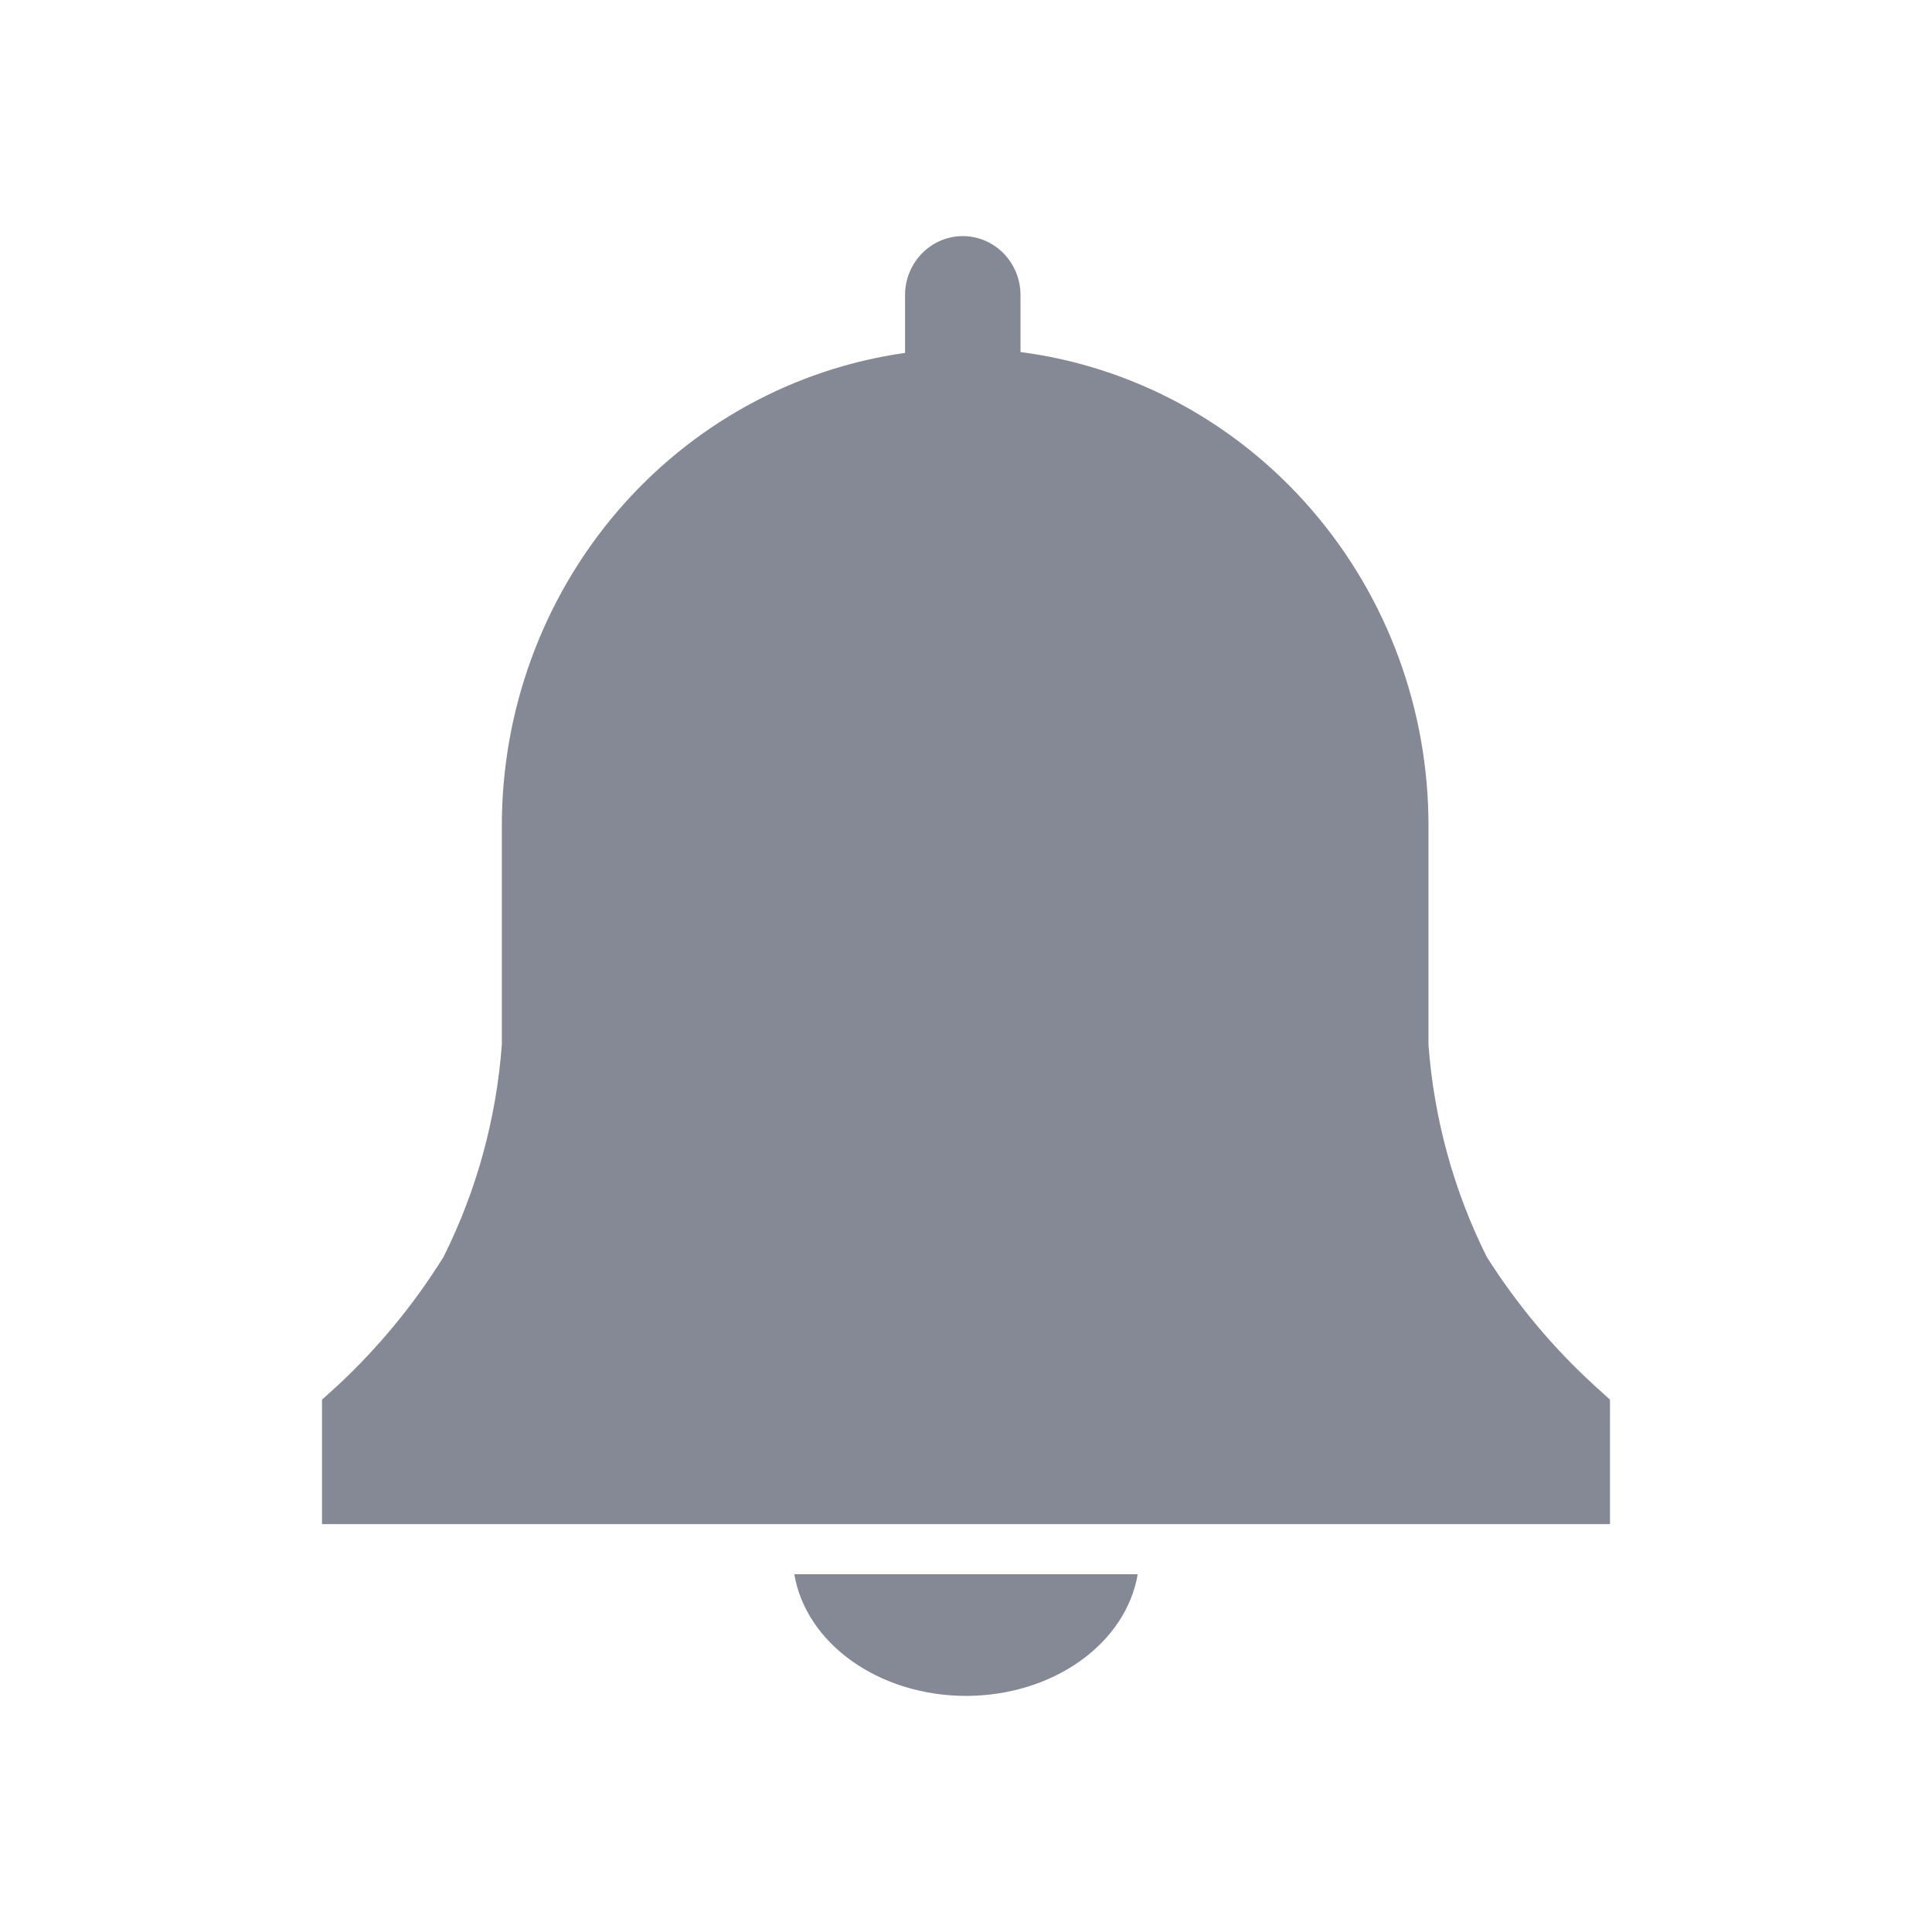
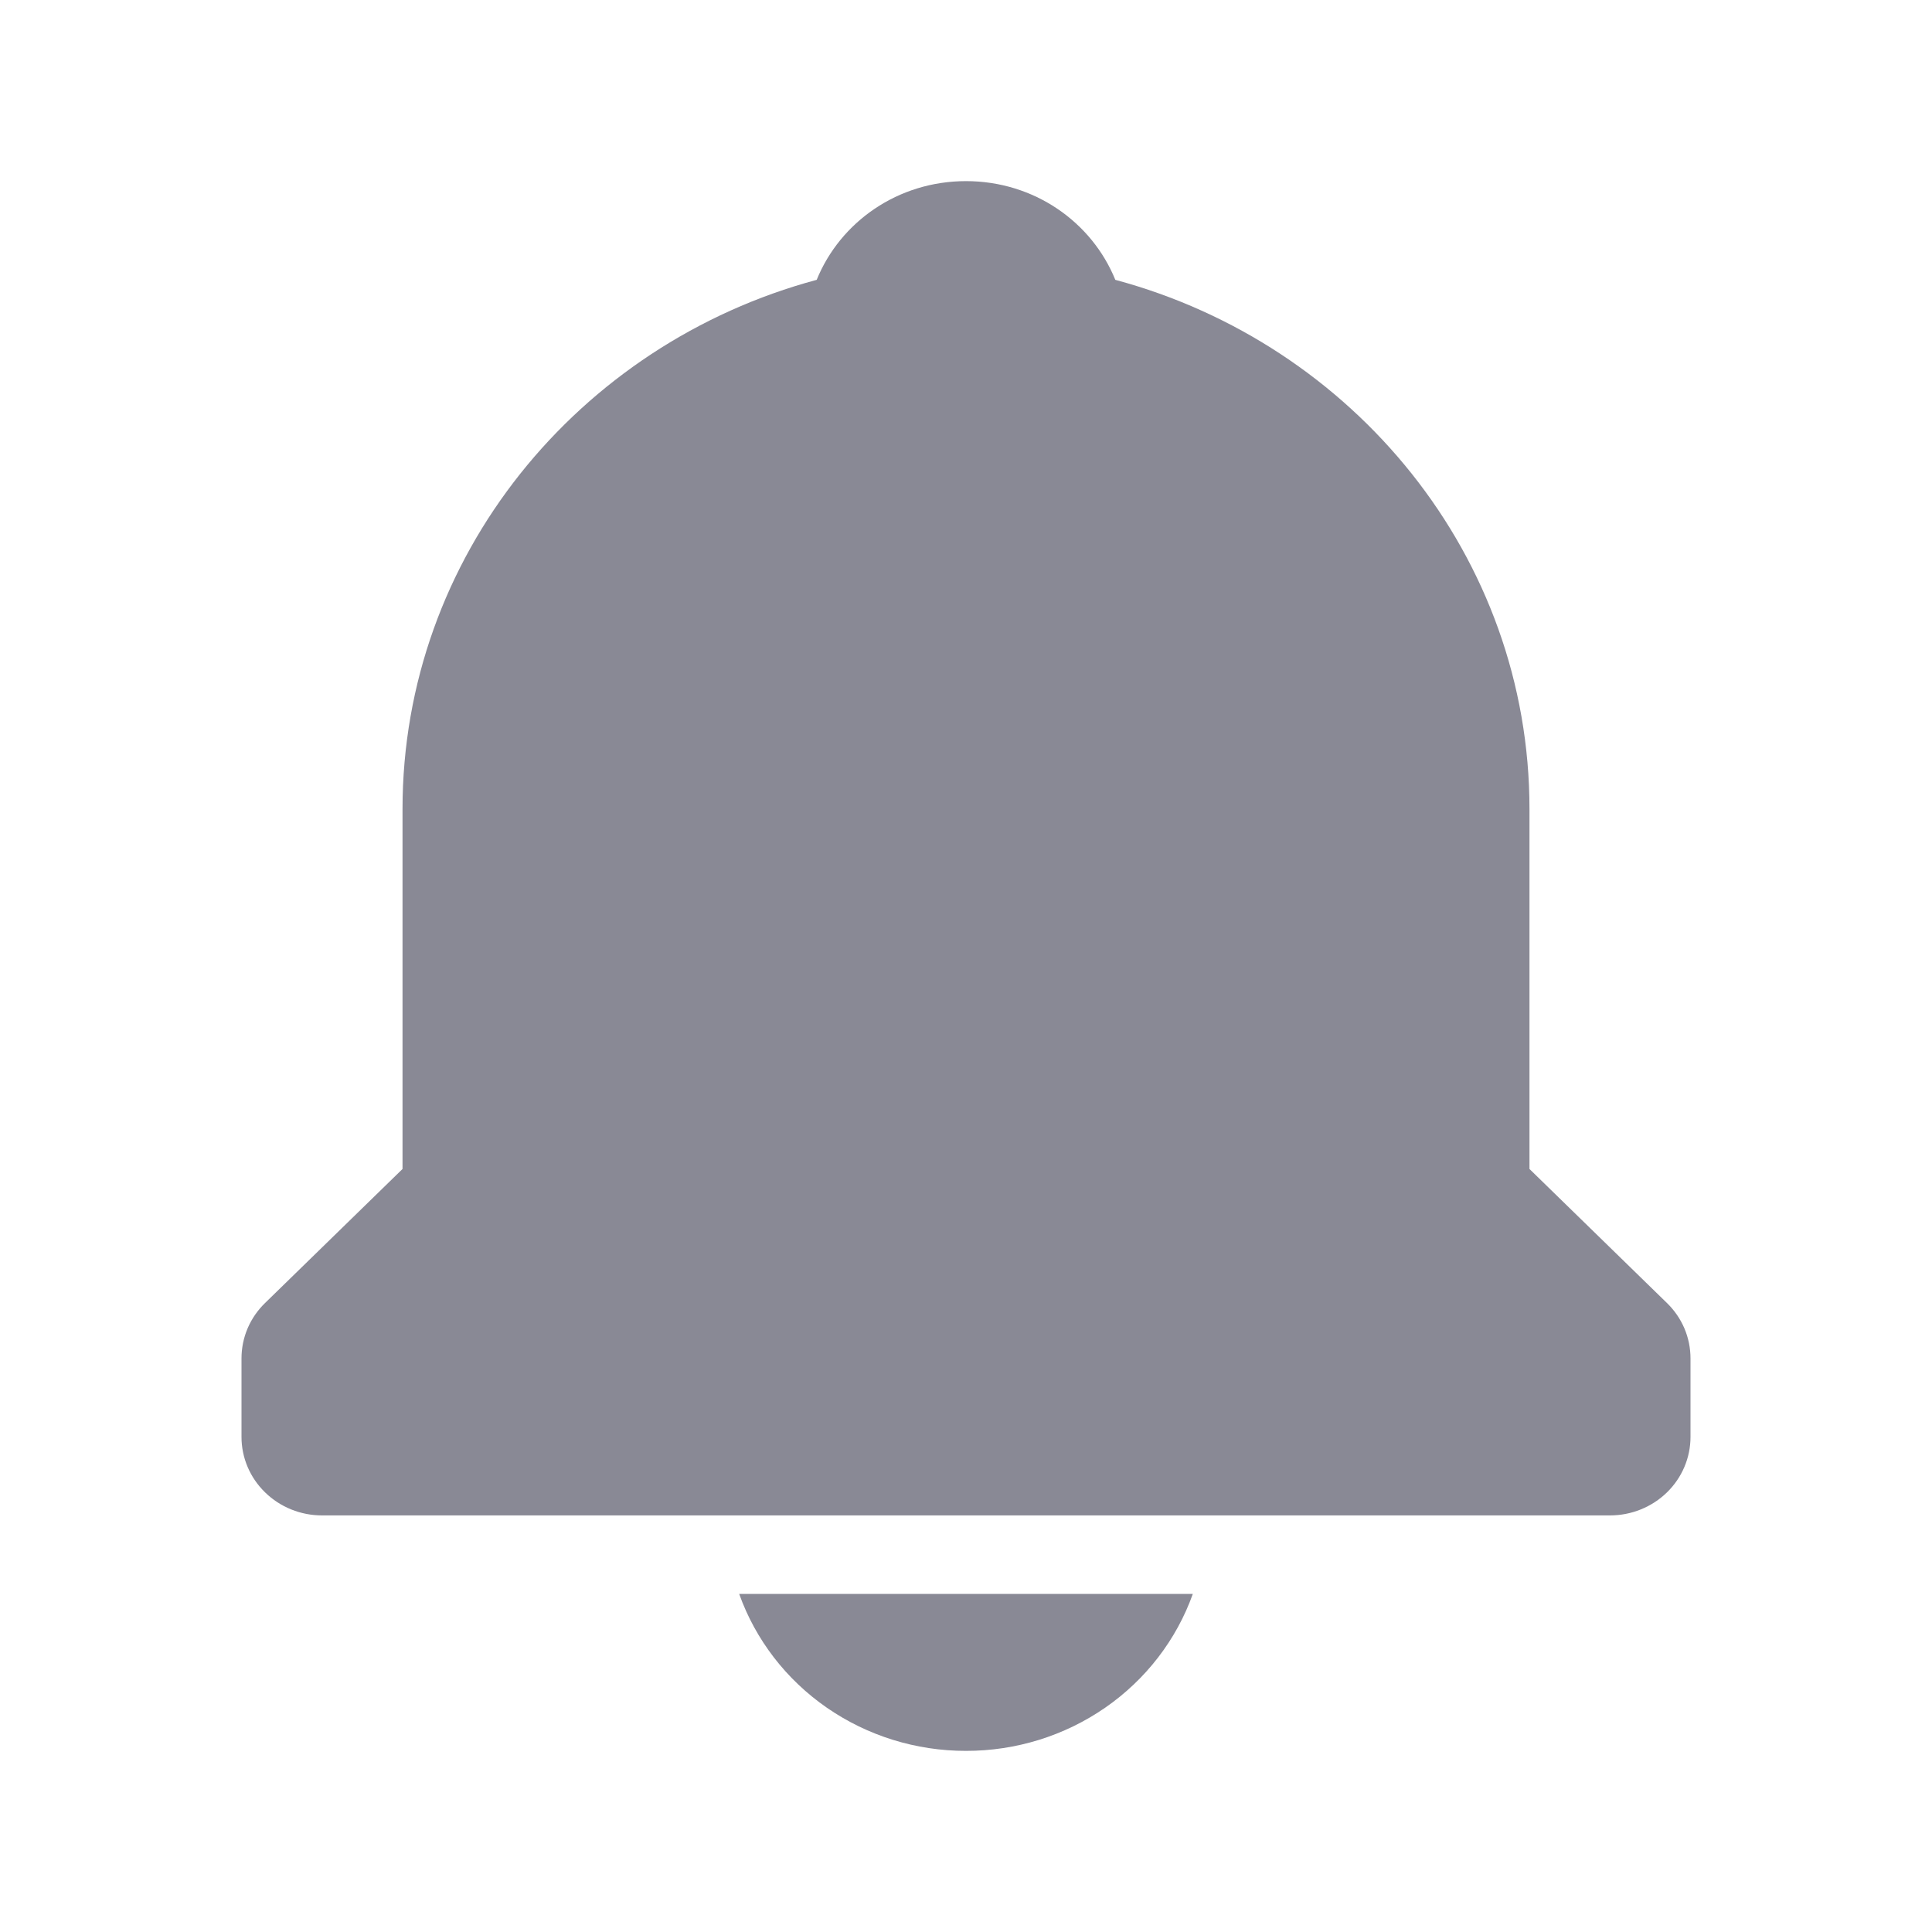
- <svg xmlns="http://www.w3.org/2000/svg" width="24" height="24" viewBox="0 0 24 24" fill="none">
-   <path d="M19.818 17.222L20 17.387V18.933H4V17.387L4.183 17.222C4.693 16.749 5.139 16.209 5.509 15.615C5.92 14.794 6.166 13.897 6.234 12.977V10.268C6.231 8.835 6.737 7.448 7.658 6.366C8.579 5.284 9.853 4.58 11.243 4.384V3.665C11.243 3.471 11.319 3.285 11.453 3.148C11.588 3.01 11.77 2.933 11.96 2.933C12.15 2.933 12.332 3.01 12.467 3.148C12.601 3.285 12.677 3.471 12.677 3.665V4.373C14.08 4.556 15.369 5.256 16.302 6.342C17.236 7.427 17.749 8.824 17.745 10.268V12.977C17.813 13.897 18.059 14.794 18.47 15.615C18.847 16.21 19.3 16.751 19.818 17.222Z" fill="#858895" />
-   <path d="M10.585 20.636C10.193 20.358 9.938 19.975 9.867 19.556H14.133C14.062 19.975 13.807 20.358 13.415 20.636C13.023 20.914 12.52 21.067 12 21.067C11.48 21.067 10.977 20.914 10.585 20.636Z" fill="#858895" />
+ <svg xmlns="http://www.w3.org/2000/svg" width="32" height="32" viewBox="0 0 32 32" fill="none">
+   <path d="M16 29C16.826 29.001 17.631 28.751 18.305 28.285C18.978 27.819 19.486 27.16 19.757 26.4H12.243C12.514 27.16 13.022 27.819 13.695 28.285C14.369 28.751 15.174 29.001 16 29ZM25.333 19.362V13.4C25.333 9.218 22.42 5.695 18.473 4.635C18.083 3.676 17.128 3 16 3C14.872 3 13.917 3.676 13.527 4.635C9.58 5.696 6.667 9.218 6.667 13.4V19.362L4.391 21.581C4.267 21.701 4.168 21.845 4.101 22.002C4.034 22.16 4 22.329 4 22.5V23.8C4 24.145 4.14 24.475 4.391 24.719C4.641 24.963 4.98 25.1 5.333 25.1H26.667C27.02 25.1 27.359 24.963 27.61 24.719C27.86 24.475 28 24.145 28 23.8V22.5C28 22.329 27.966 22.16 27.899 22.002C27.832 21.845 27.733 21.701 27.609 21.581L25.333 19.362Z" fill="#898995" />
</svg>
